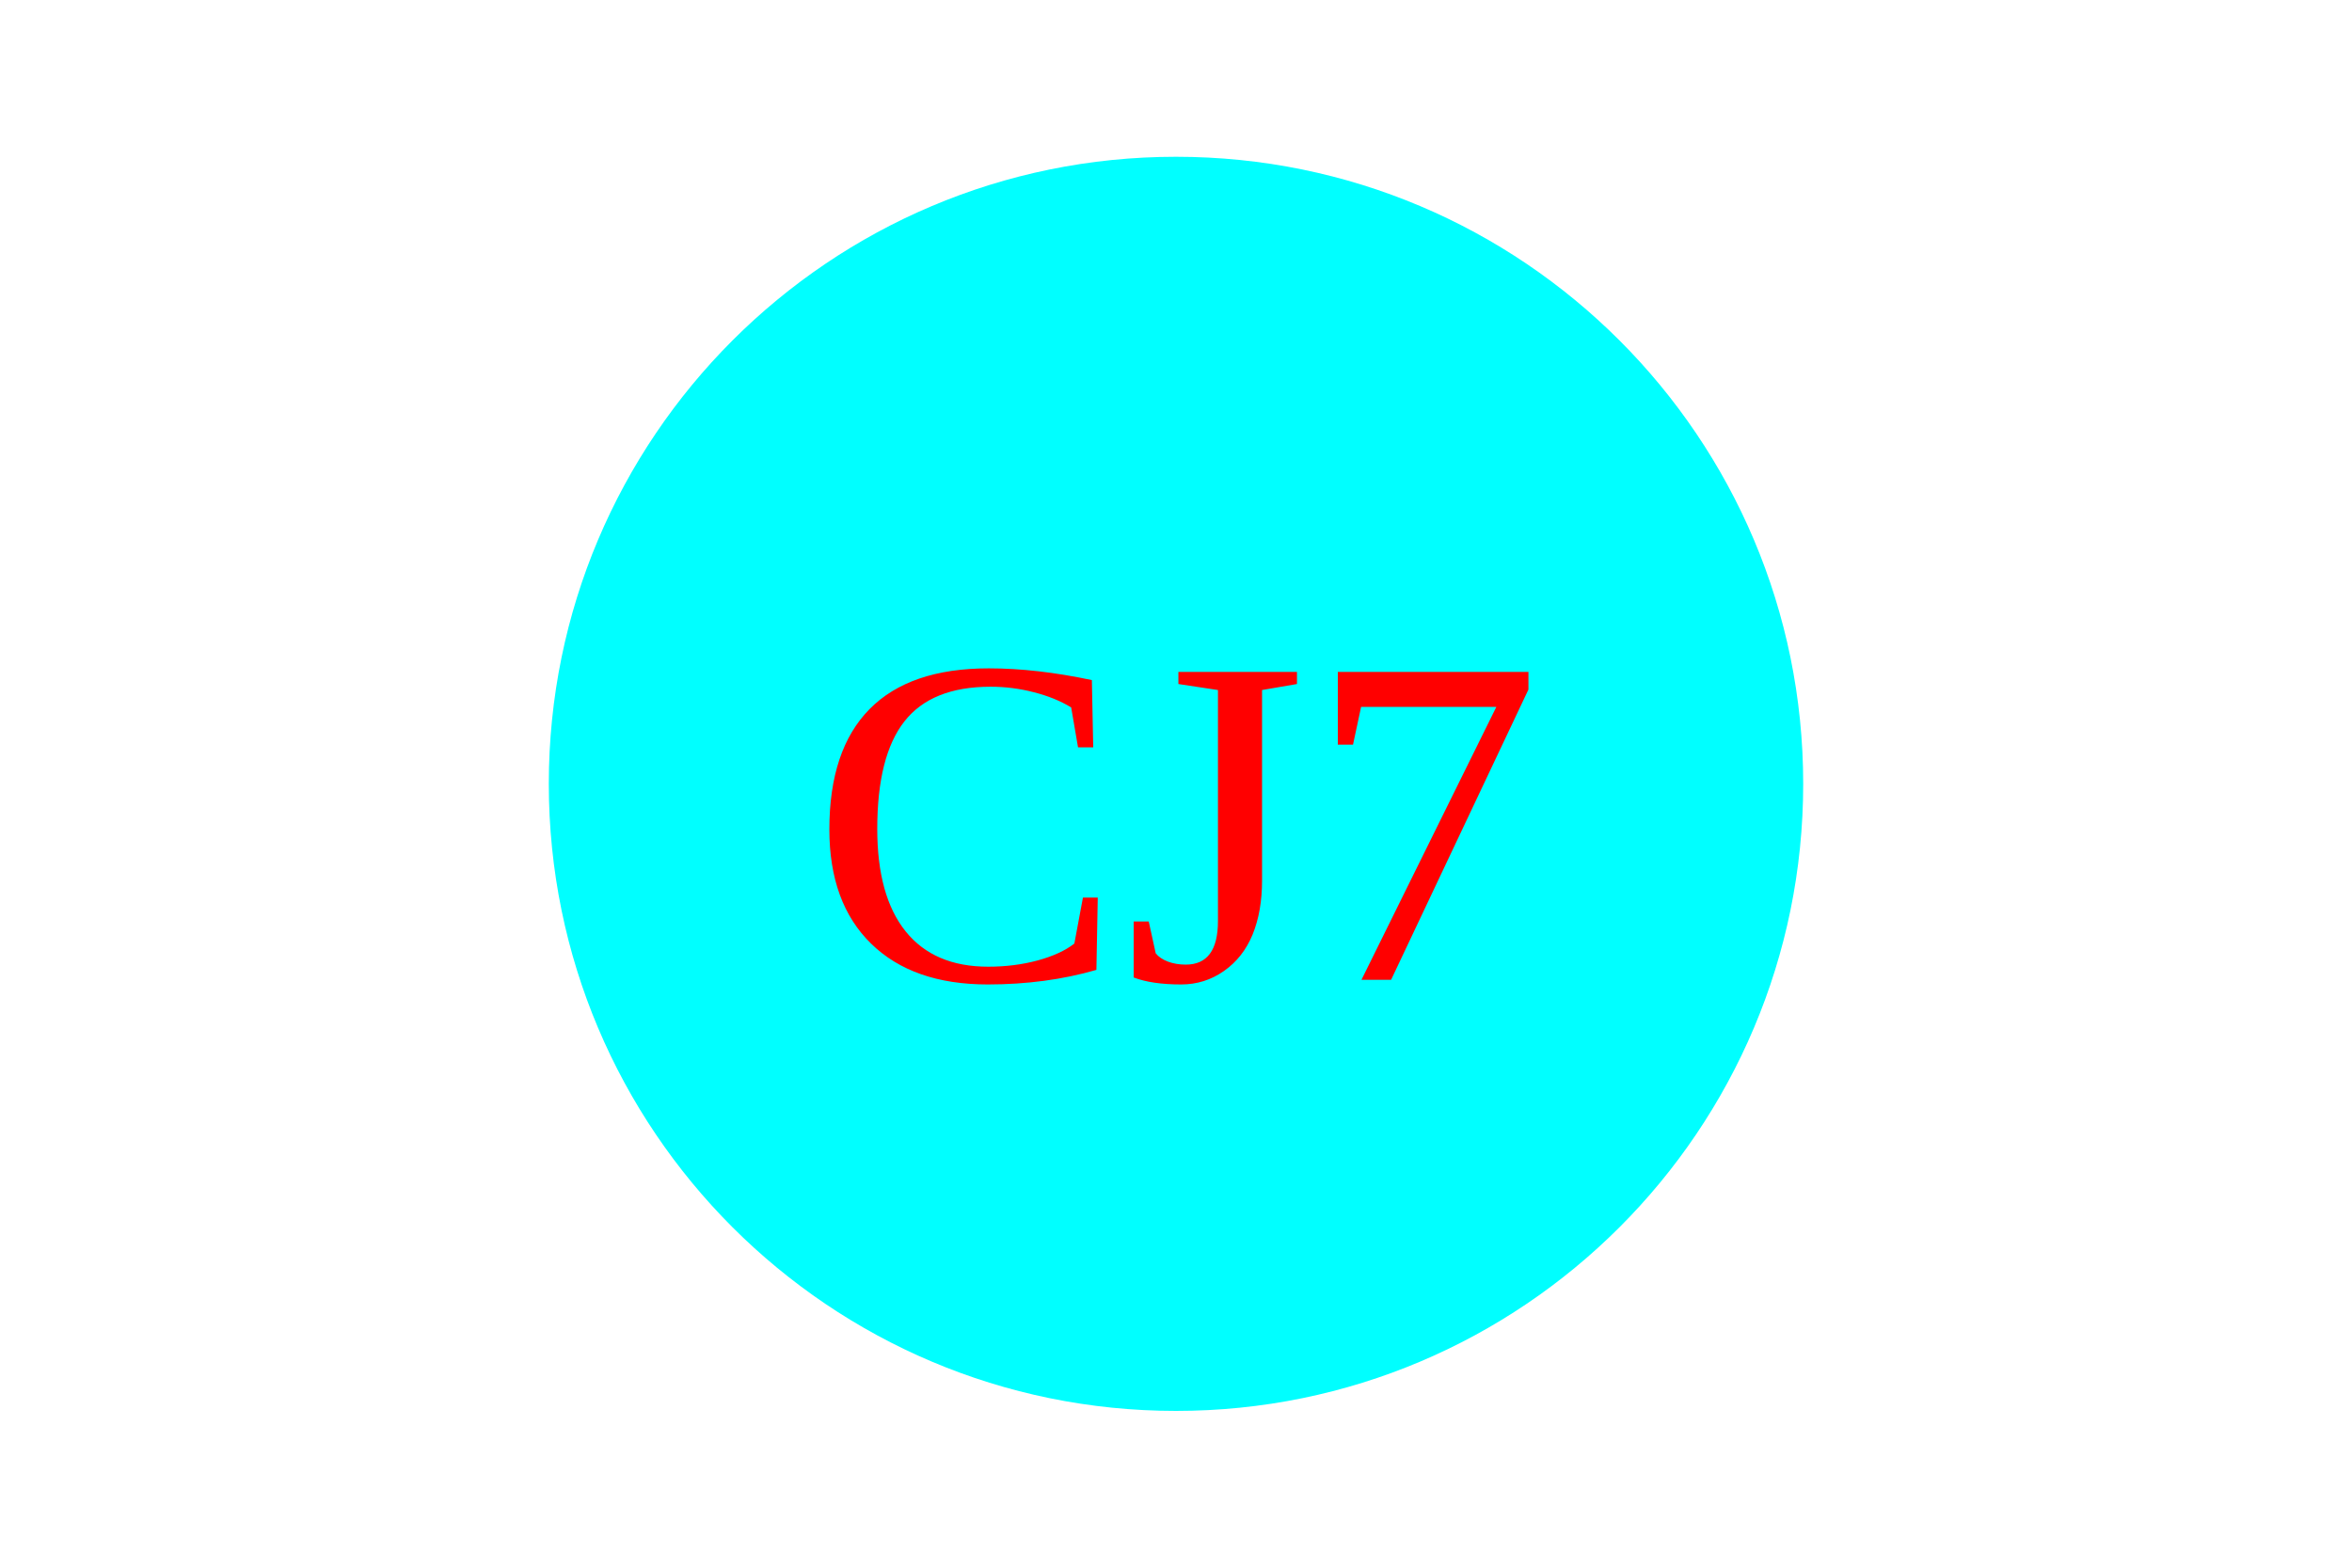
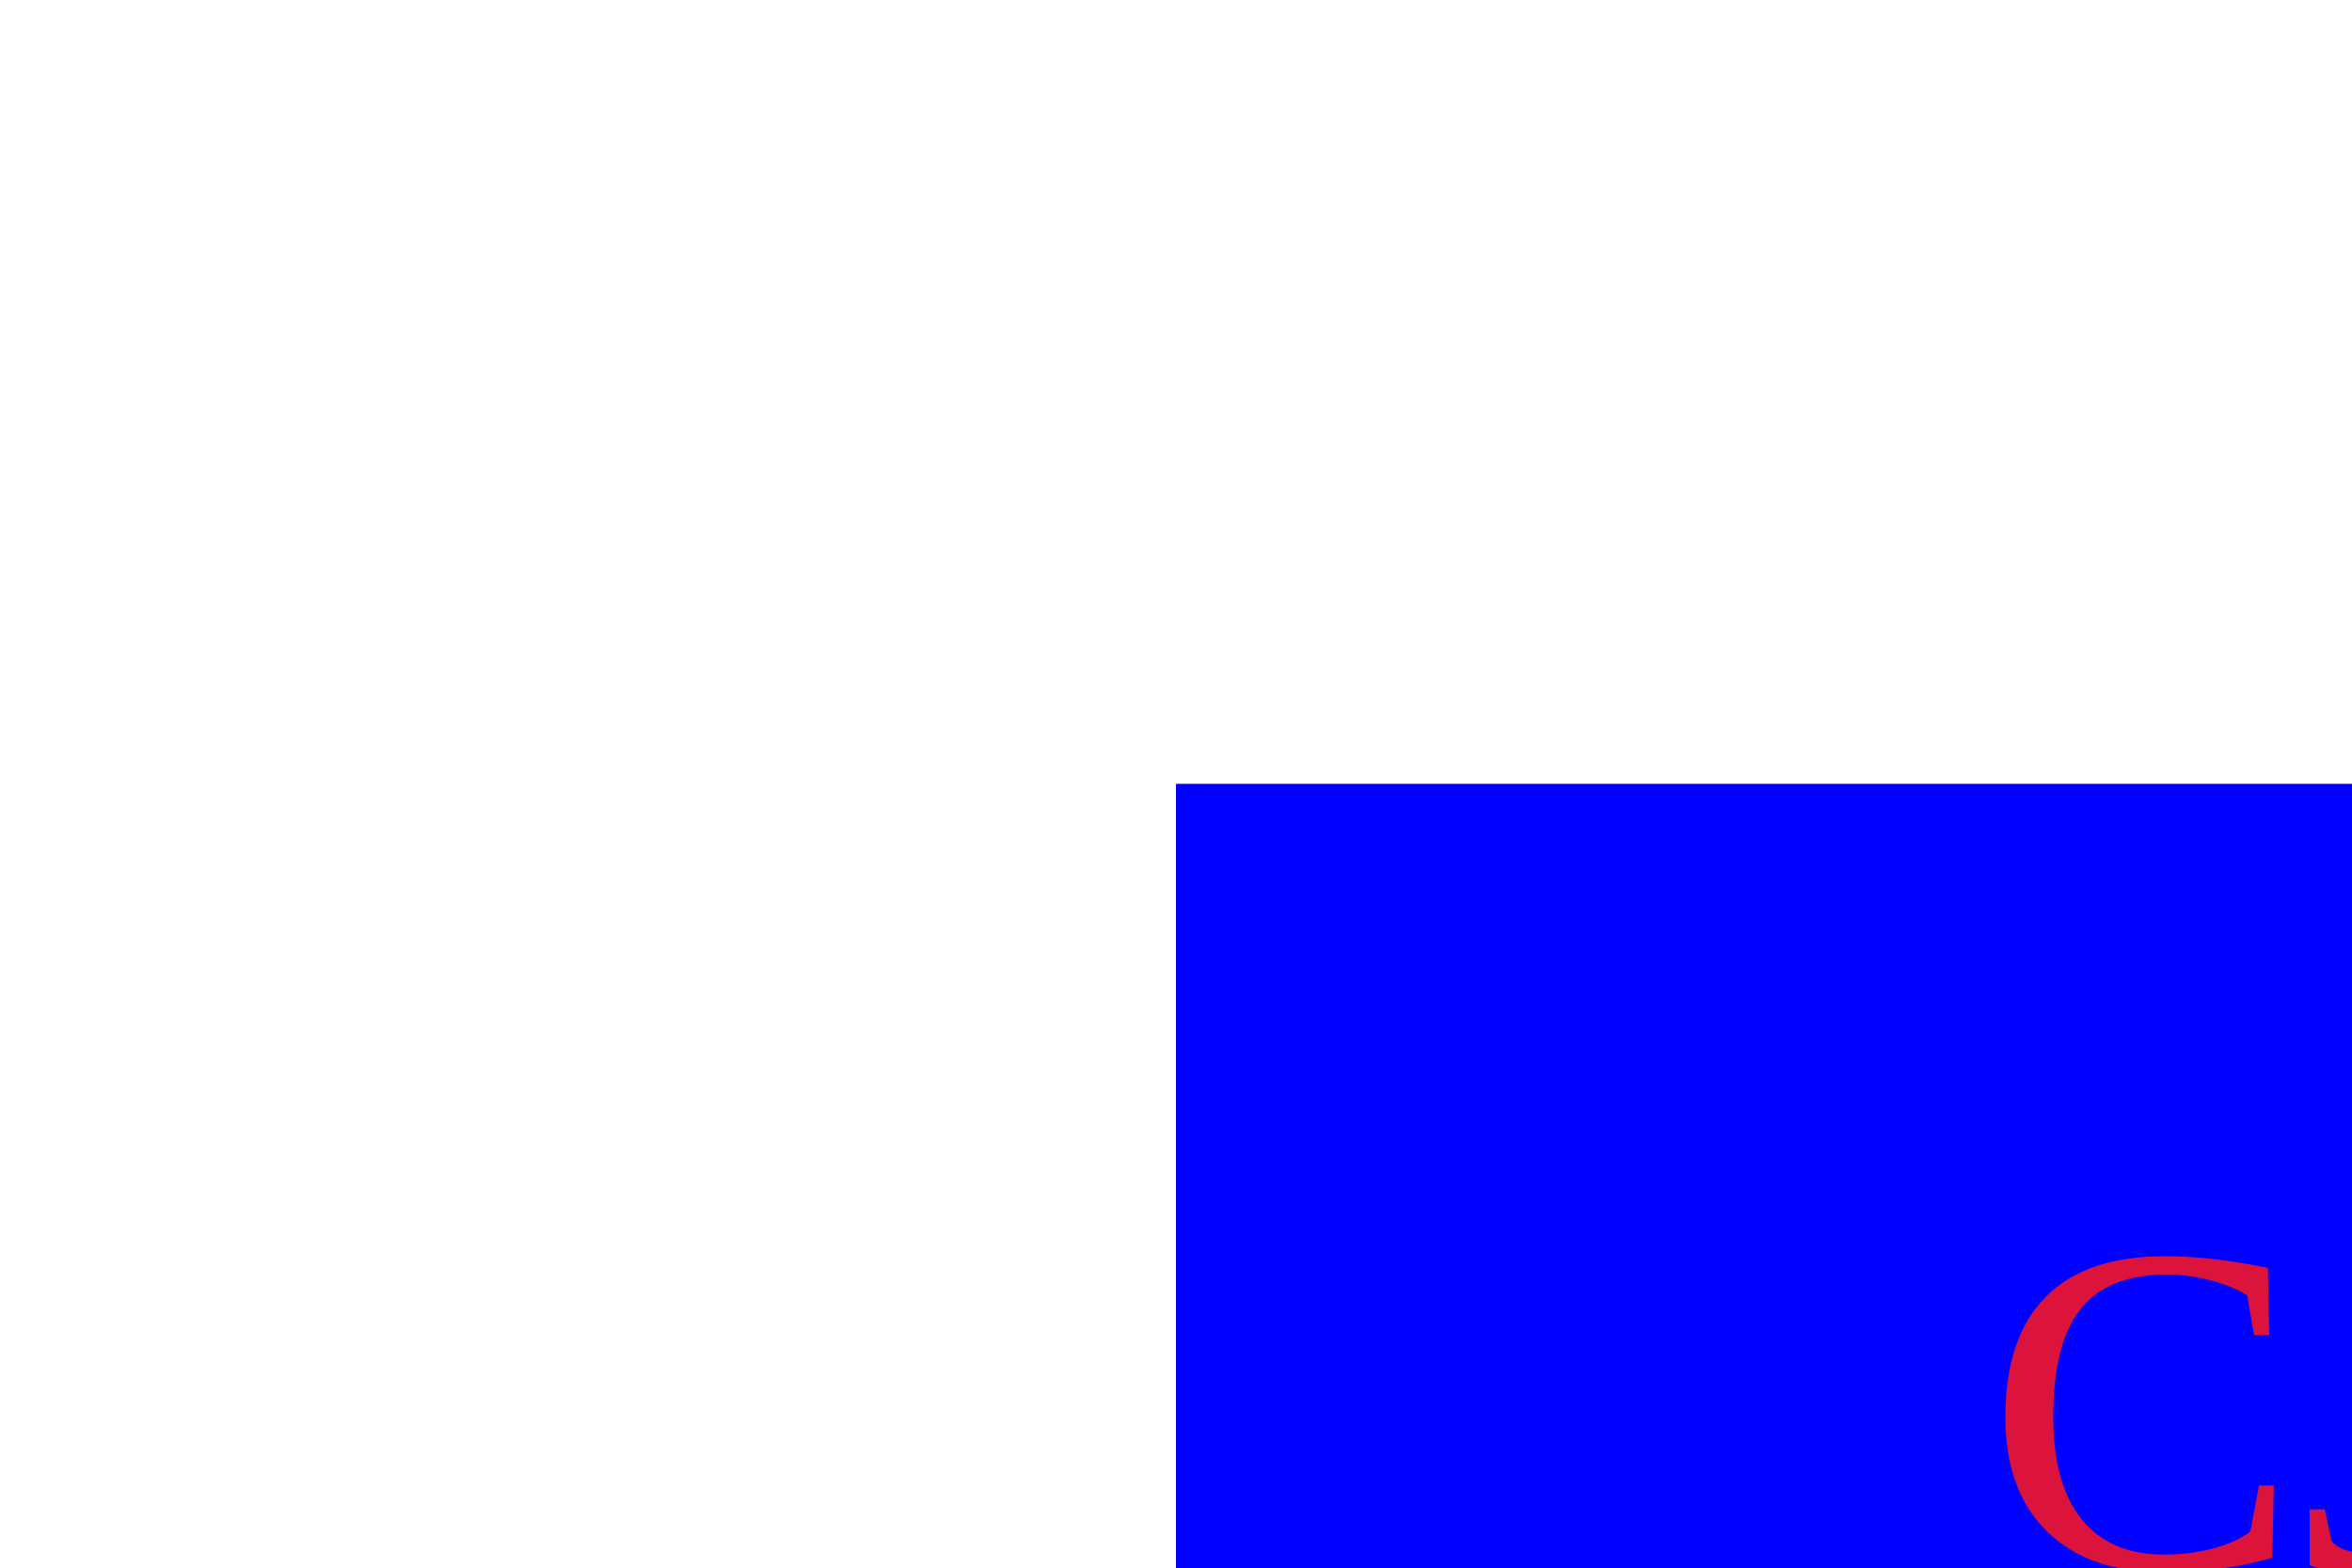
- <svg xmlns="http://www.w3.org/2000/svg" version="1.1" width="300" height="200">
-   <circle cx="150" cy="100" r="80" fill="aqua" />
-   <text x="150" y="125" font-size="60" text-anchor="middle" fill="red">CJ7</text>
+ <svg xmlns="http://www.w3.org/2000/svg" version="1.1">
+   <rect x="150" y="100" width="300" height="200" fill="blue" />
+   <text x="300" y="200" font-size="60" text-anchor="middle" fill="crimson">CJ7</text>
</svg>
